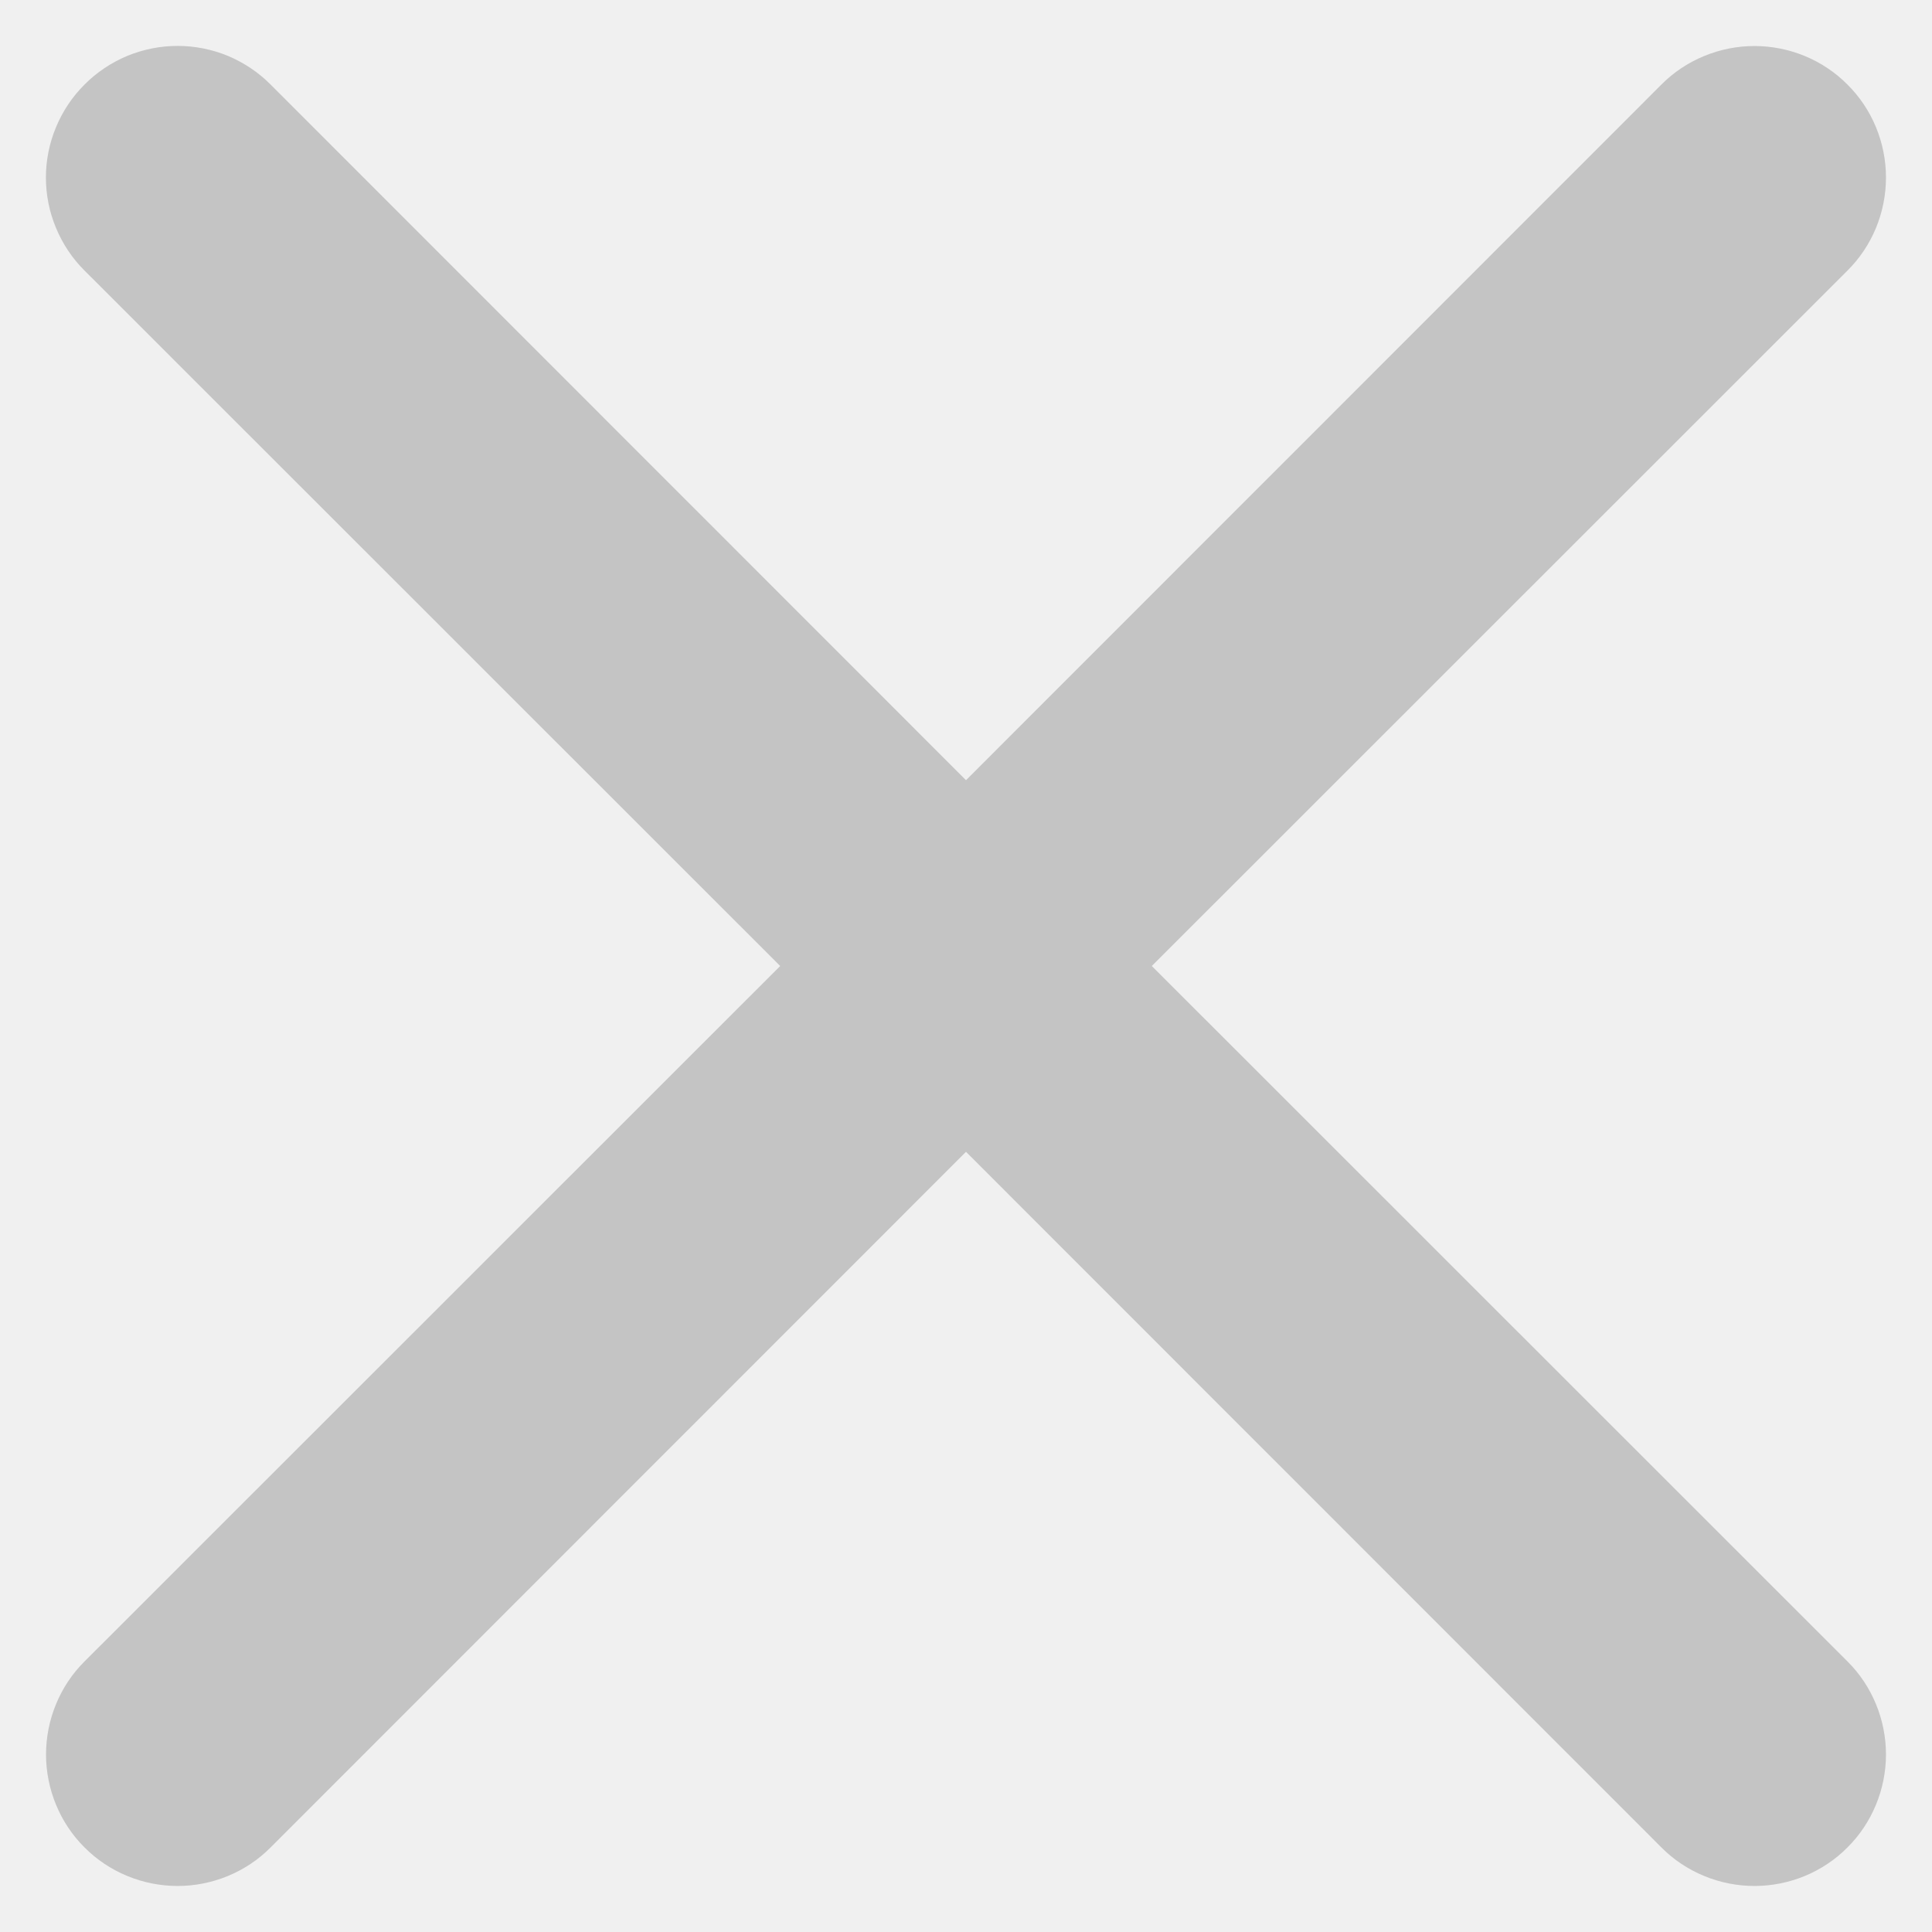
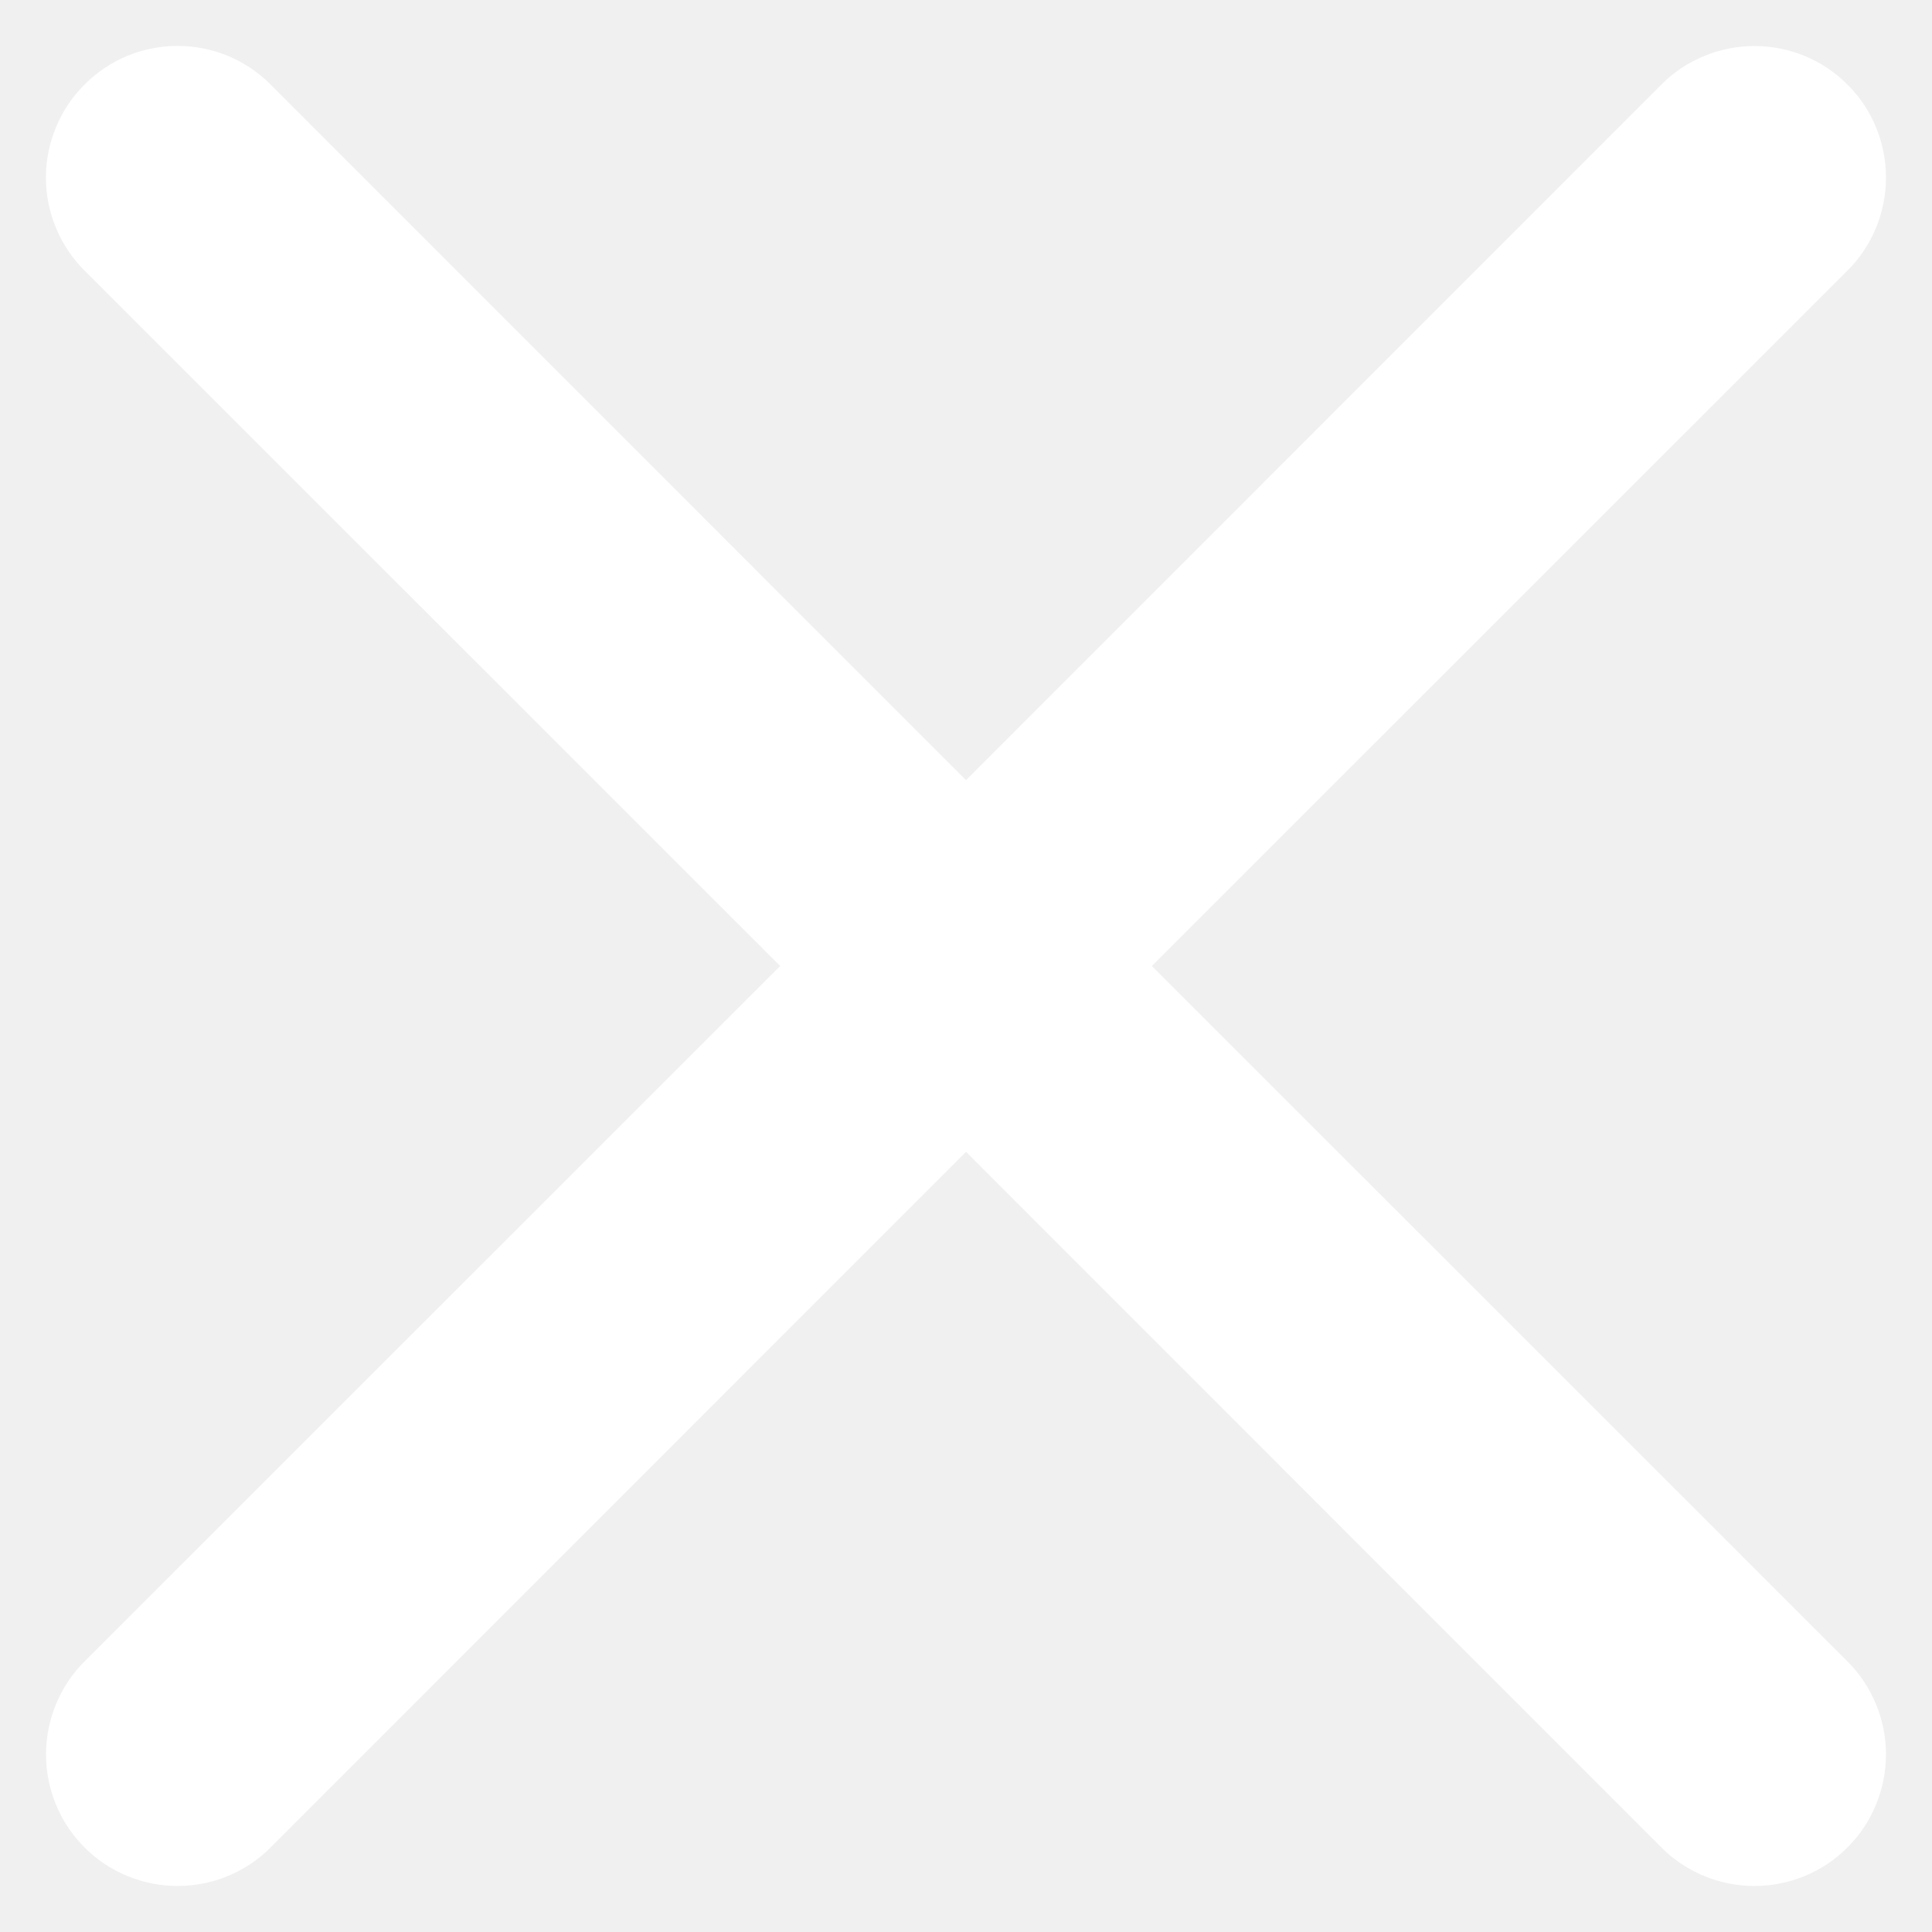
<svg xmlns="http://www.w3.org/2000/svg" width="17" height="17" viewBox="0 0 17 17" fill="none">
-   <path d="M0.744 0.744C0.851 0.636 0.979 0.551 1.119 0.492C1.26 0.434 1.411 0.404 1.563 0.404C1.715 0.404 1.865 0.434 2.006 0.492C2.146 0.551 2.274 0.636 2.381 0.744L8.5 6.865L14.619 0.744C14.726 0.636 14.854 0.551 14.995 0.493C15.135 0.435 15.286 0.405 15.438 0.405C15.59 0.405 15.74 0.435 15.881 0.493C16.021 0.551 16.149 0.636 16.256 0.744C16.364 0.851 16.449 0.979 16.507 1.119C16.565 1.26 16.595 1.41 16.595 1.562C16.595 1.715 16.565 1.865 16.507 2.006C16.449 2.146 16.364 2.274 16.256 2.381L10.135 8.5L16.256 14.619C16.364 14.726 16.449 14.854 16.507 14.995C16.565 15.135 16.595 15.286 16.595 15.438C16.595 15.589 16.565 15.74 16.507 15.88C16.449 16.021 16.364 16.149 16.256 16.256C16.149 16.364 16.021 16.449 15.881 16.507C15.74 16.565 15.59 16.595 15.438 16.595C15.286 16.595 15.135 16.565 14.995 16.507C14.854 16.449 14.726 16.364 14.619 16.256L8.5 10.135L2.381 16.256C2.274 16.364 2.146 16.449 2.006 16.507C1.865 16.565 1.715 16.595 1.563 16.595C1.411 16.595 1.26 16.565 1.12 16.507C0.979 16.449 0.851 16.364 0.744 16.256C0.636 16.149 0.551 16.021 0.493 15.88C0.435 15.74 0.405 15.589 0.405 15.438C0.405 15.286 0.435 15.135 0.493 14.995C0.551 14.854 0.636 14.726 0.744 14.619L6.865 8.5L0.744 2.381C0.636 2.274 0.551 2.146 0.493 2.006C0.434 1.865 0.404 1.715 0.404 1.562C0.404 1.41 0.434 1.26 0.493 1.119C0.551 0.979 0.636 0.851 0.744 0.744Z" fill="#C4C4C4" />
+   <path d="M0.744 0.744C0.851 0.636 0.979 0.551 1.119 0.492C1.26 0.434 1.411 0.404 1.563 0.404C1.715 0.404 1.865 0.434 2.006 0.492C2.146 0.551 2.274 0.636 2.381 0.744L8.5 6.865L14.619 0.744C14.726 0.636 14.854 0.551 14.995 0.493C15.135 0.435 15.286 0.405 15.438 0.405C15.59 0.405 15.74 0.435 15.881 0.493C16.021 0.551 16.149 0.636 16.256 0.744C16.364 0.851 16.449 0.979 16.507 1.119C16.565 1.26 16.595 1.41 16.595 1.562C16.595 1.715 16.565 1.865 16.507 2.006C16.449 2.146 16.364 2.274 16.256 2.381L10.135 8.5L16.256 14.619C16.364 14.726 16.449 14.854 16.507 14.995C16.565 15.135 16.595 15.286 16.595 15.438C16.595 15.589 16.565 15.74 16.507 15.88C16.449 16.021 16.364 16.149 16.256 16.256C16.149 16.364 16.021 16.449 15.881 16.507C15.74 16.565 15.59 16.595 15.438 16.595C15.286 16.595 15.135 16.565 14.995 16.507C14.854 16.449 14.726 16.364 14.619 16.256L8.5 10.135L2.381 16.256C2.274 16.364 2.146 16.449 2.006 16.507C1.865 16.565 1.715 16.595 1.563 16.595C1.411 16.595 1.26 16.565 1.12 16.507C0.979 16.449 0.851 16.364 0.744 16.256C0.636 16.149 0.551 16.021 0.493 15.88C0.435 15.74 0.405 15.589 0.405 15.438C0.405 15.286 0.435 15.135 0.493 14.995C0.551 14.854 0.636 14.726 0.744 14.619L6.865 8.5L0.744 2.381C0.636 2.274 0.551 2.146 0.493 2.006C0.434 1.865 0.404 1.715 0.404 1.562C0.404 1.41 0.434 1.26 0.493 1.119C0.551 0.979 0.636 0.851 0.744 0.744Z" fill="#ffffff" />
</svg>
